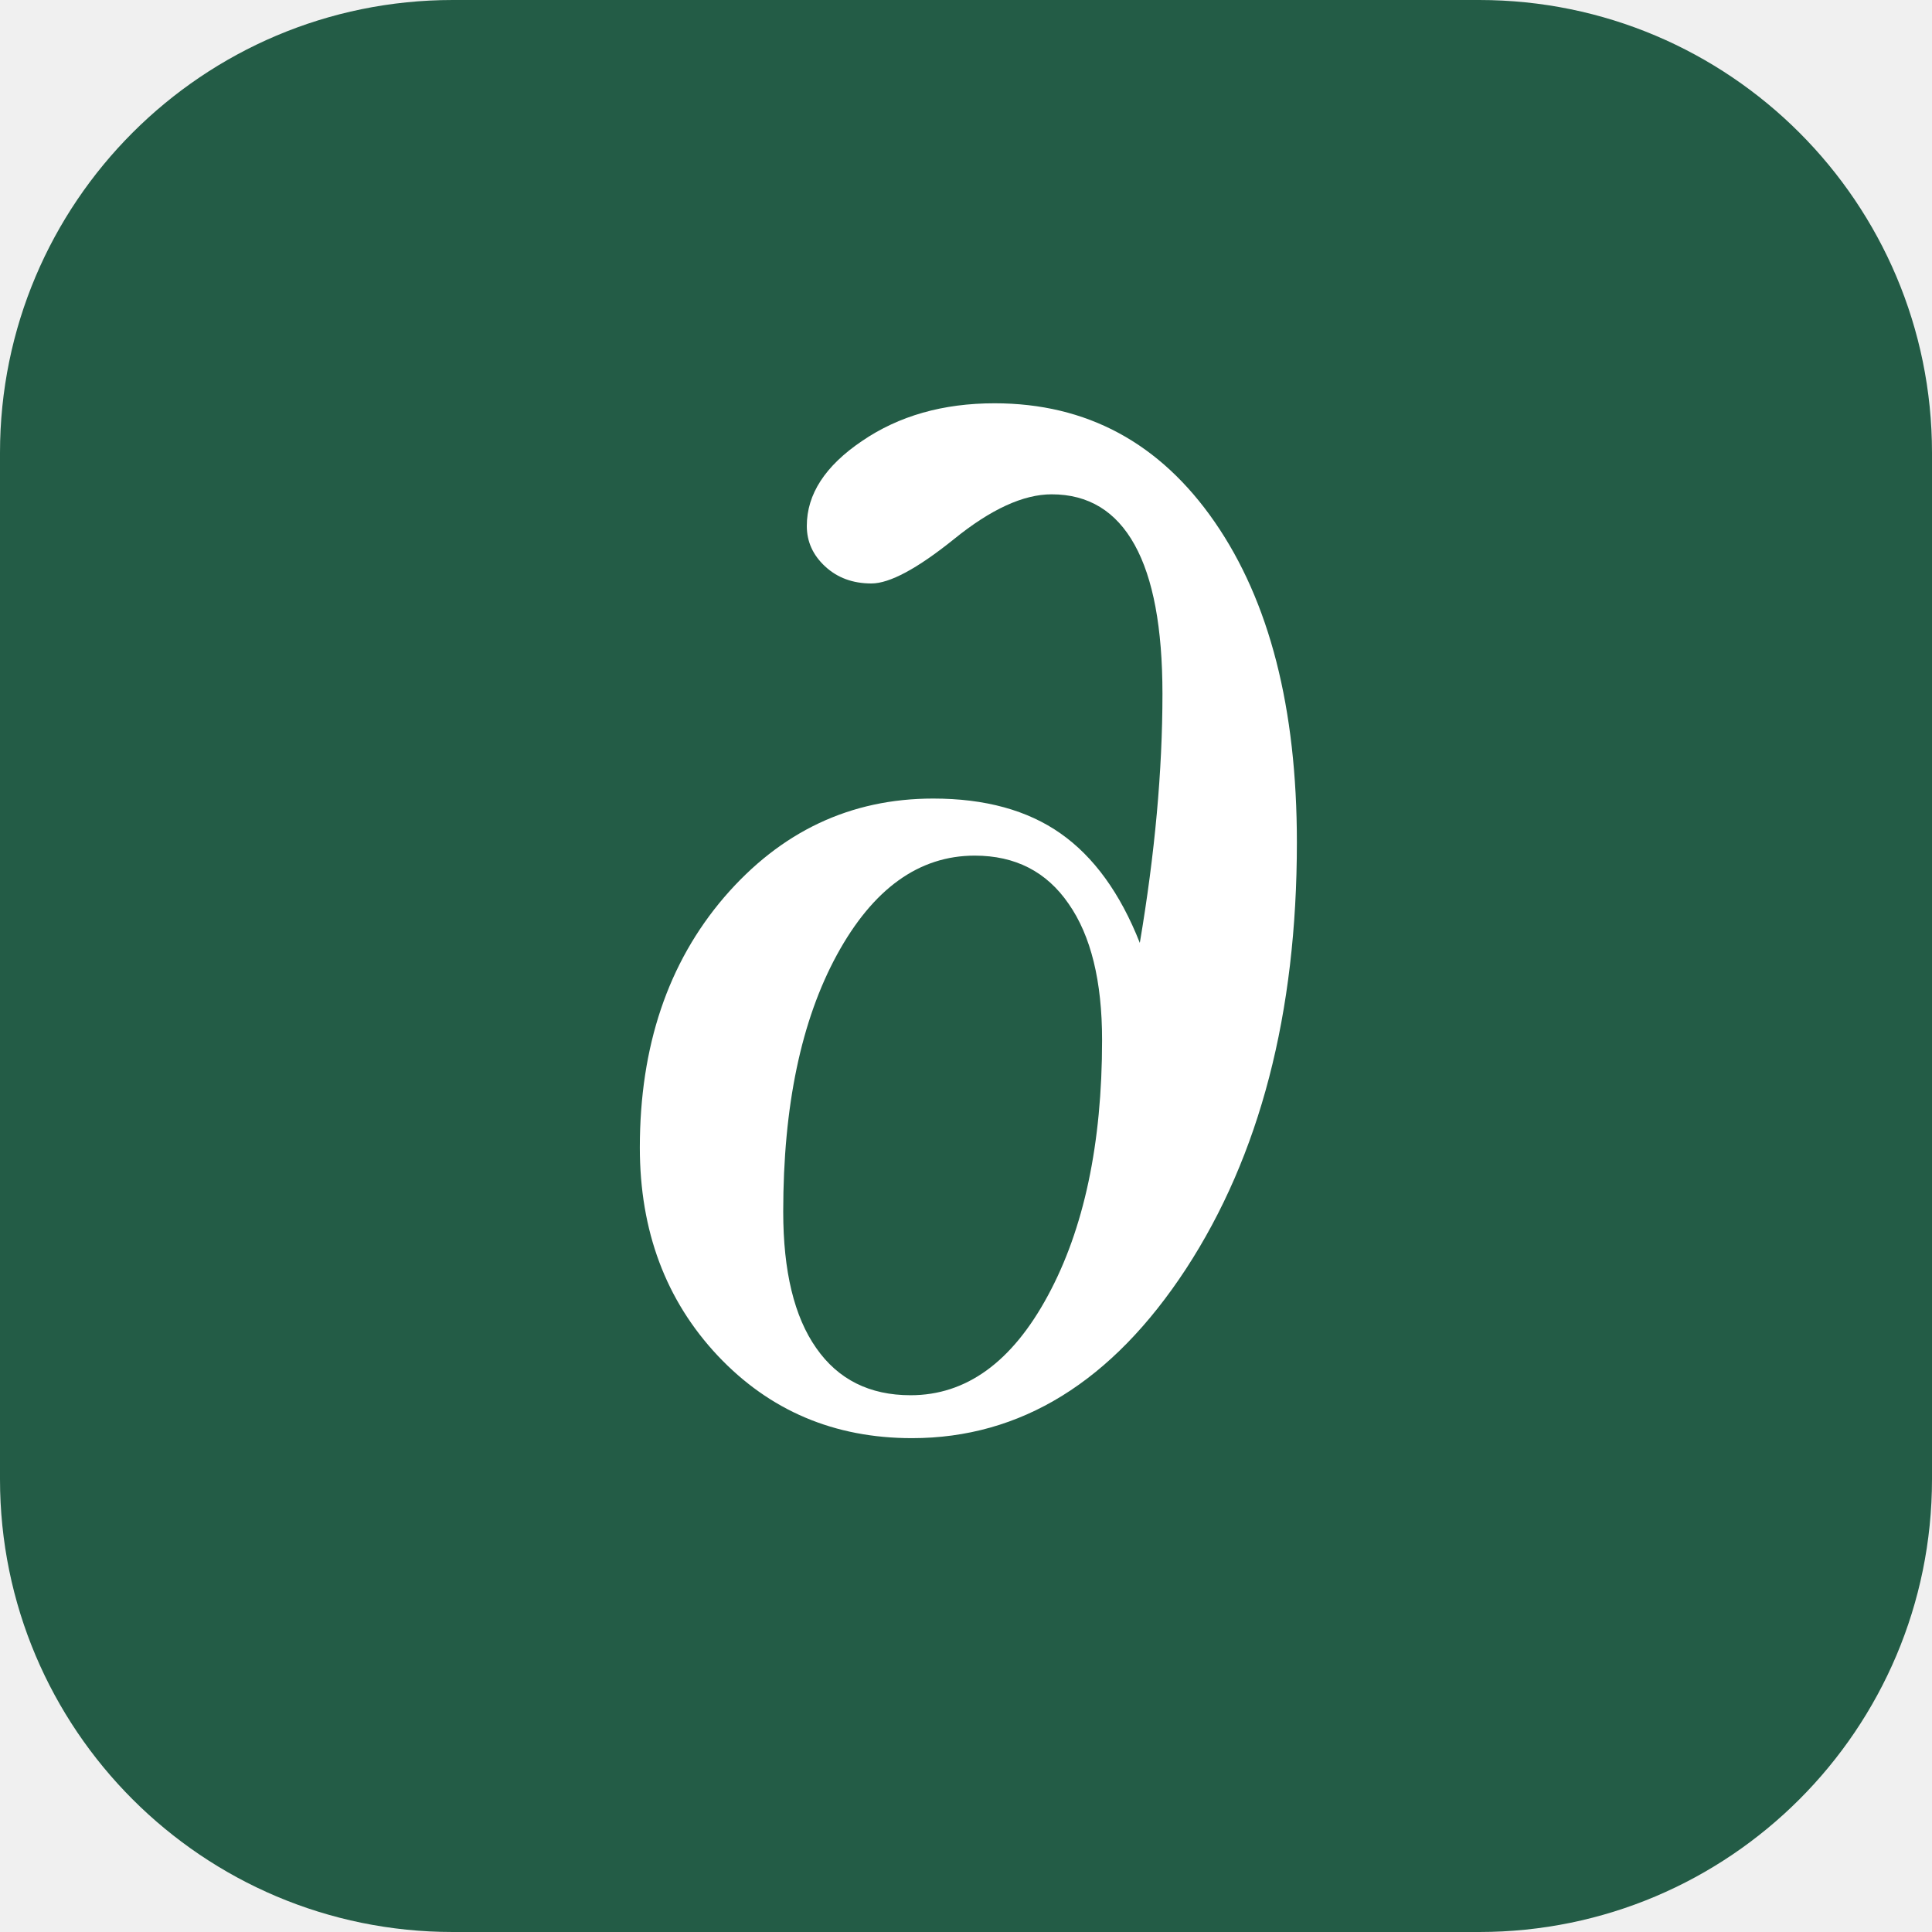
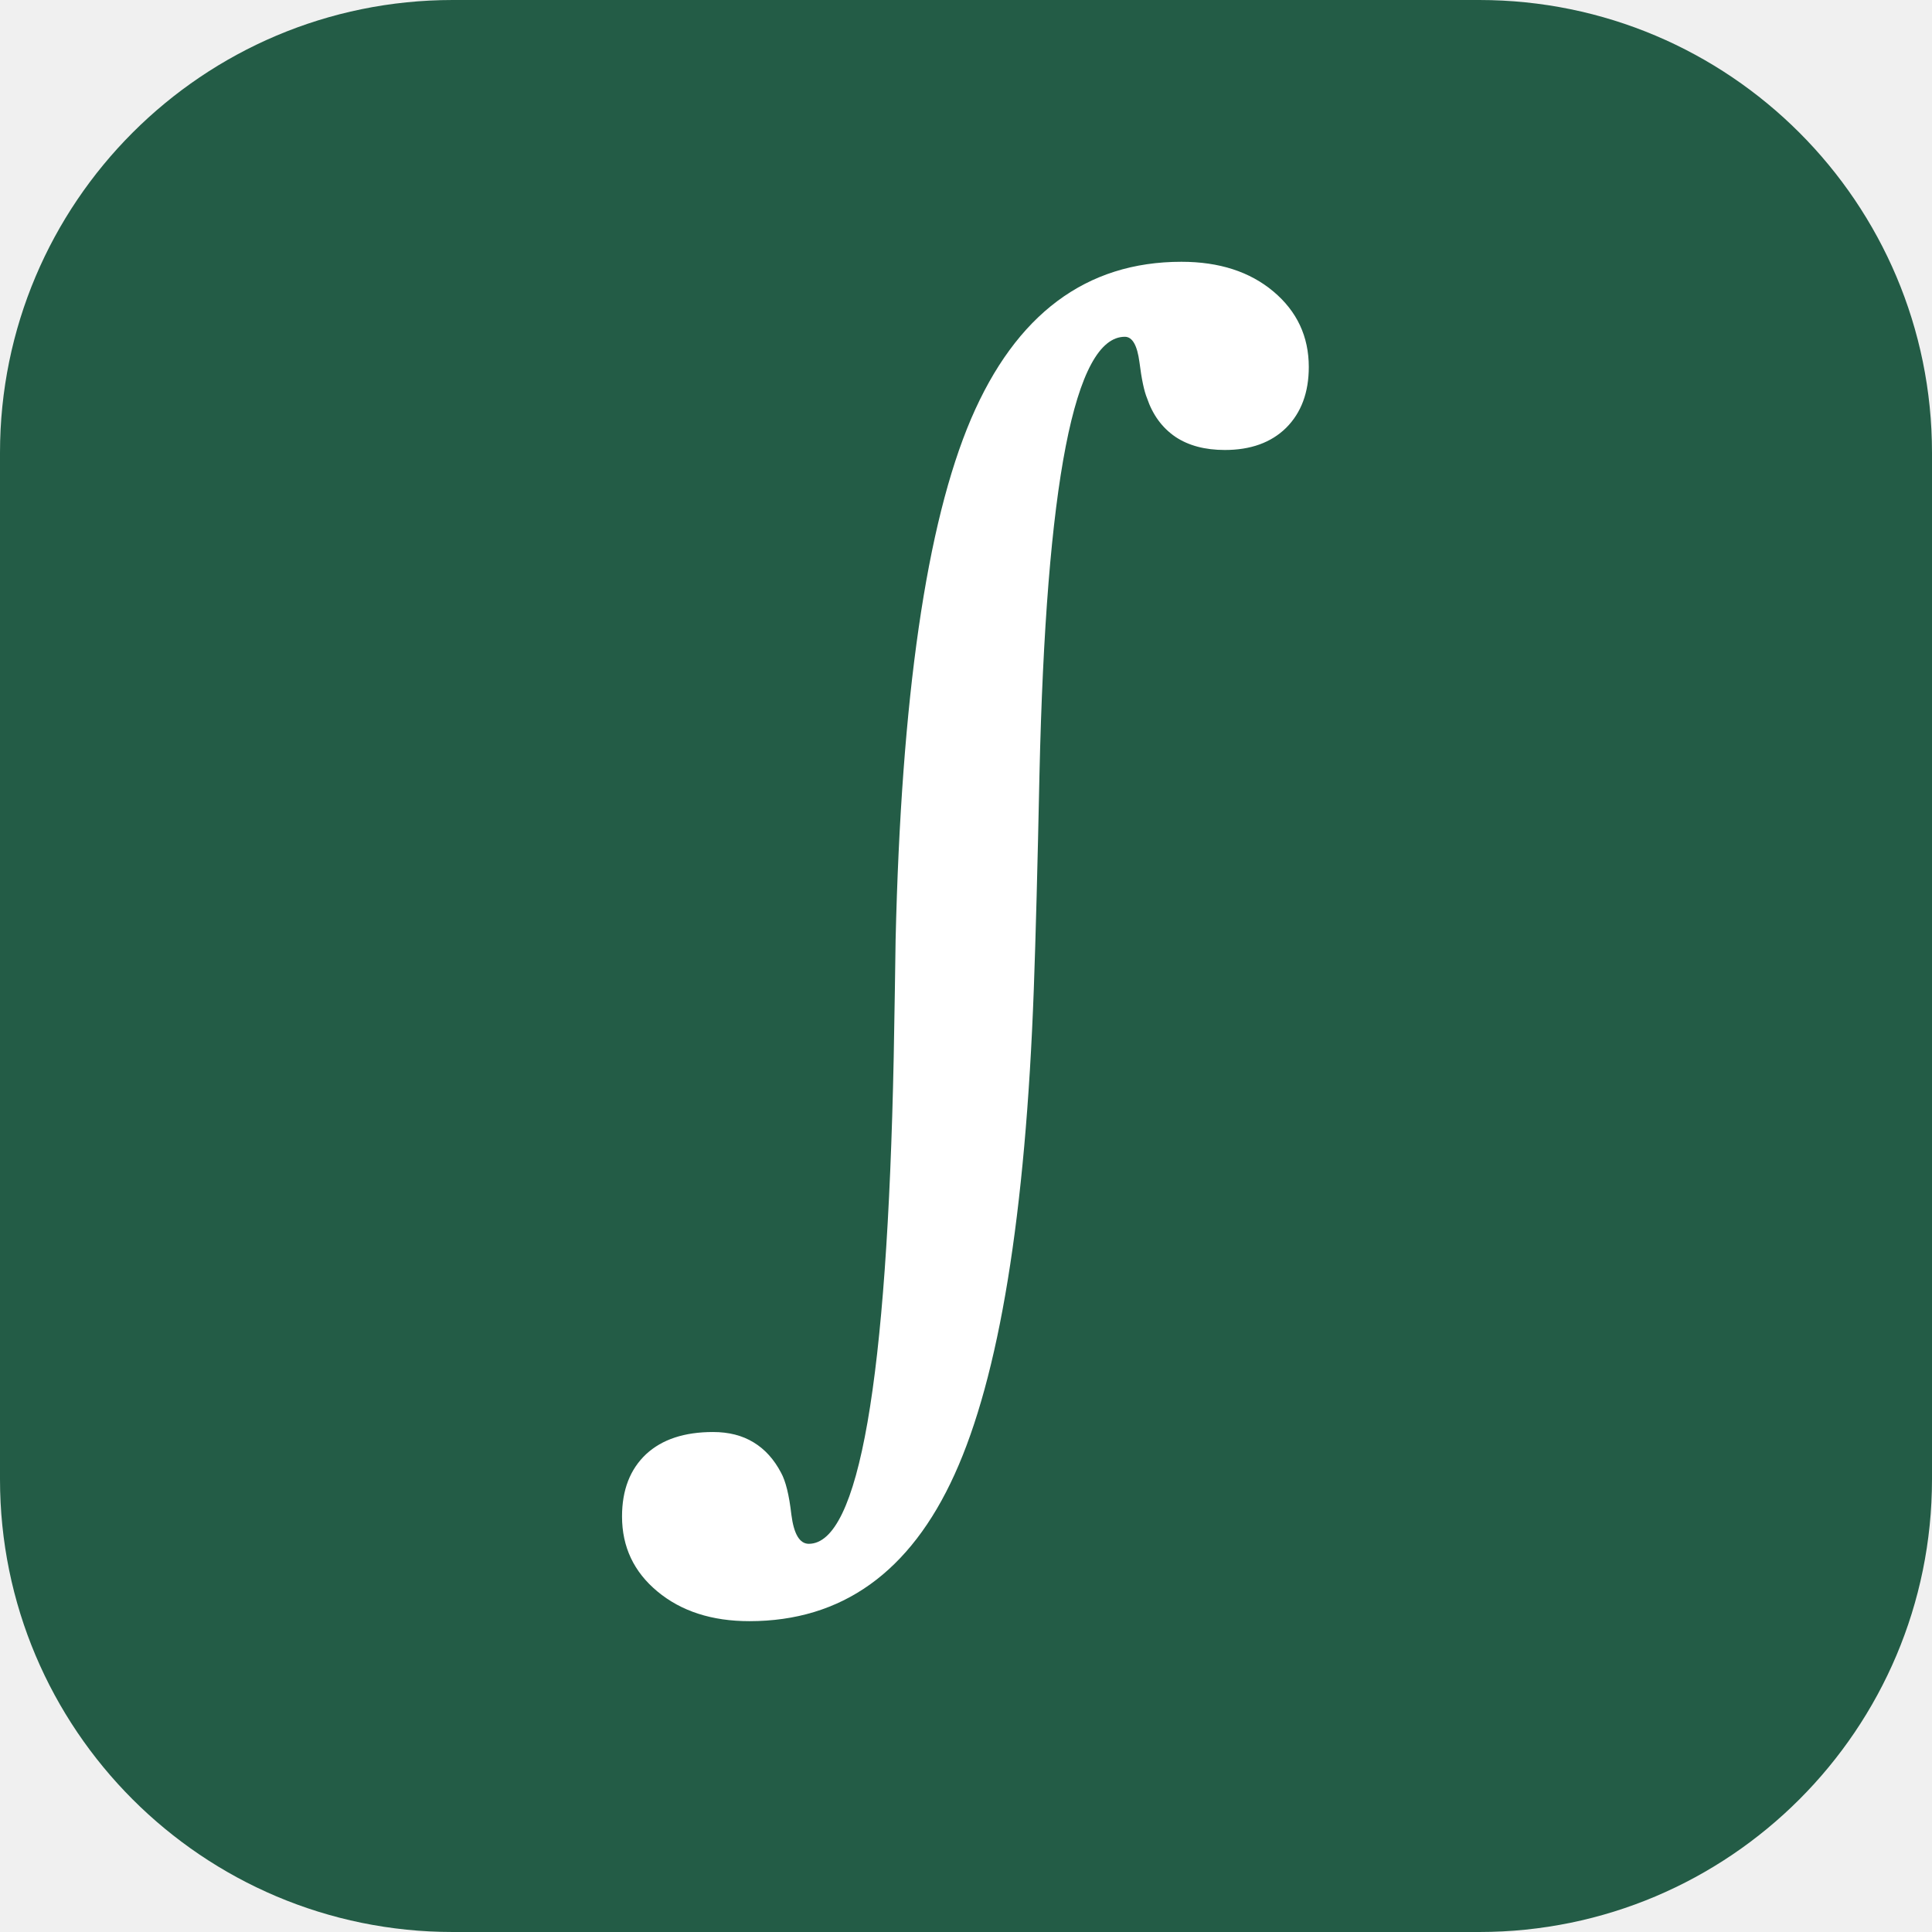
<svg xmlns="http://www.w3.org/2000/svg" viewBox="0 0 64 64">
  <rect width="64" height="64" rx="15" fill="#235c46" />
-   <text x="32" y="47" fill="#fff" text-anchor="middle" font-family="Georgia,serif" font-size="52">∂</text>
+   <text x="32" y="45" text-anchor="middle" font-family="Georgia,serif" font-size="48" fill="white">∫</text>
</svg>
